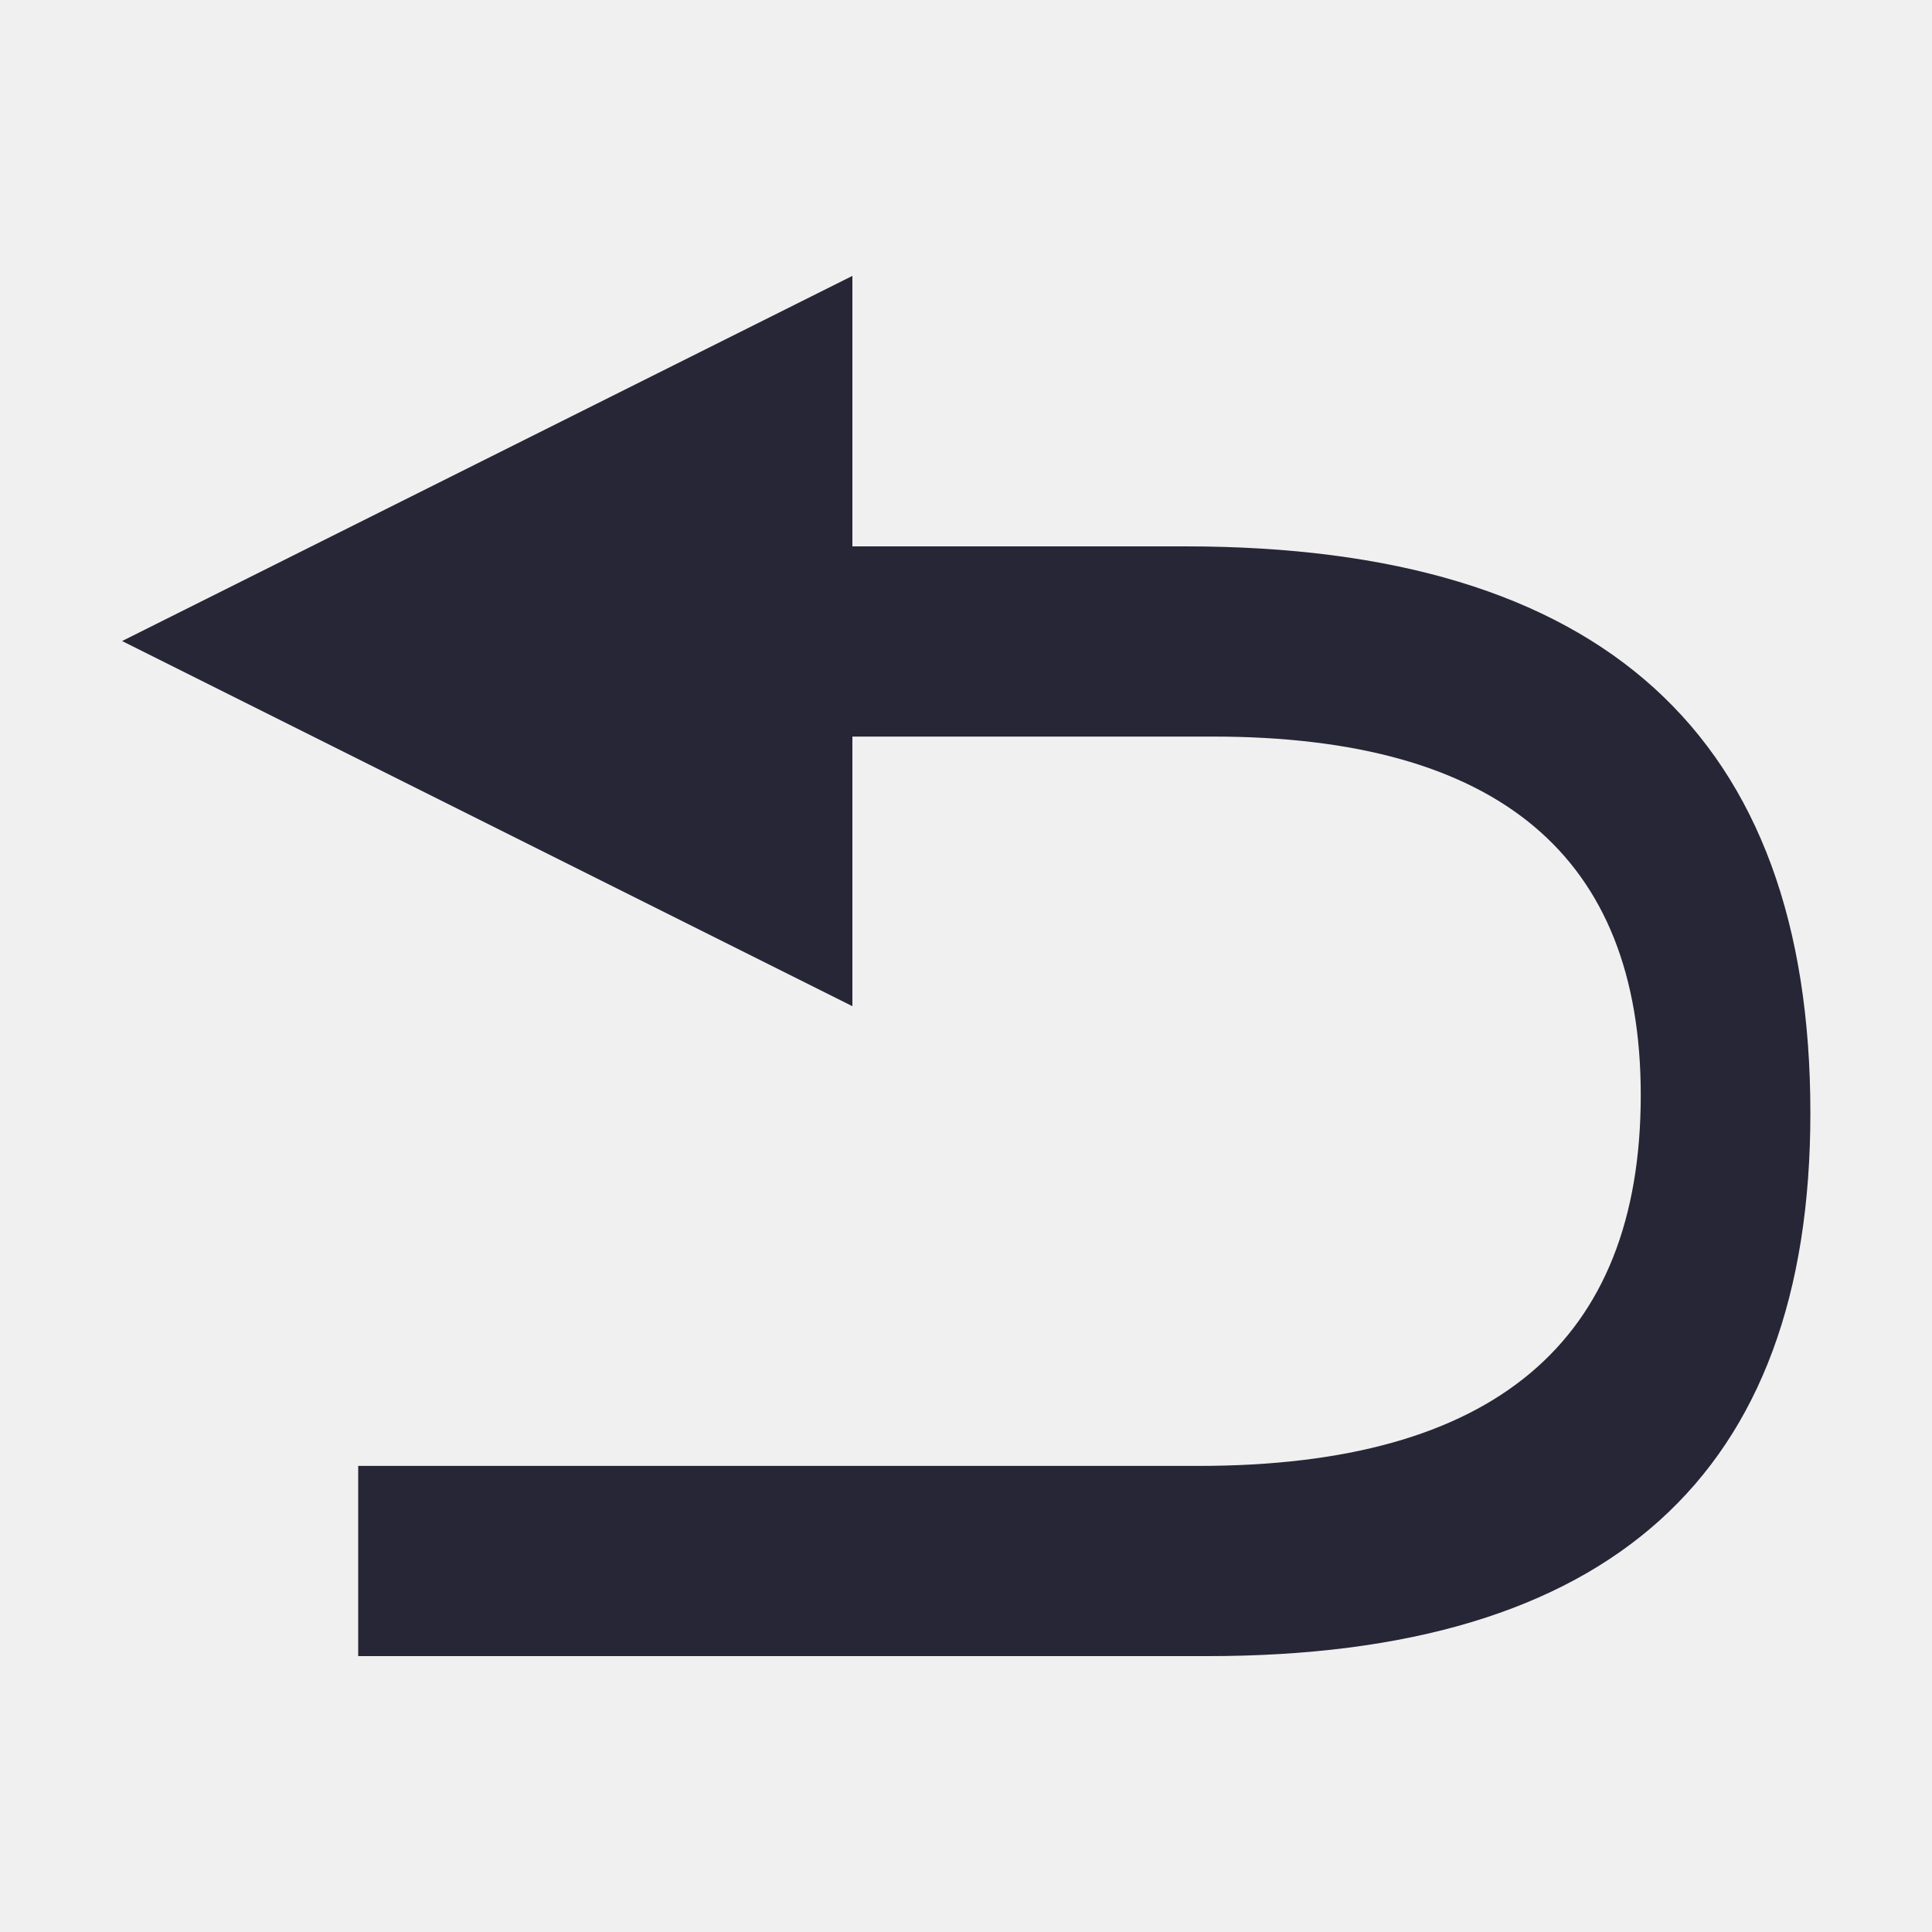
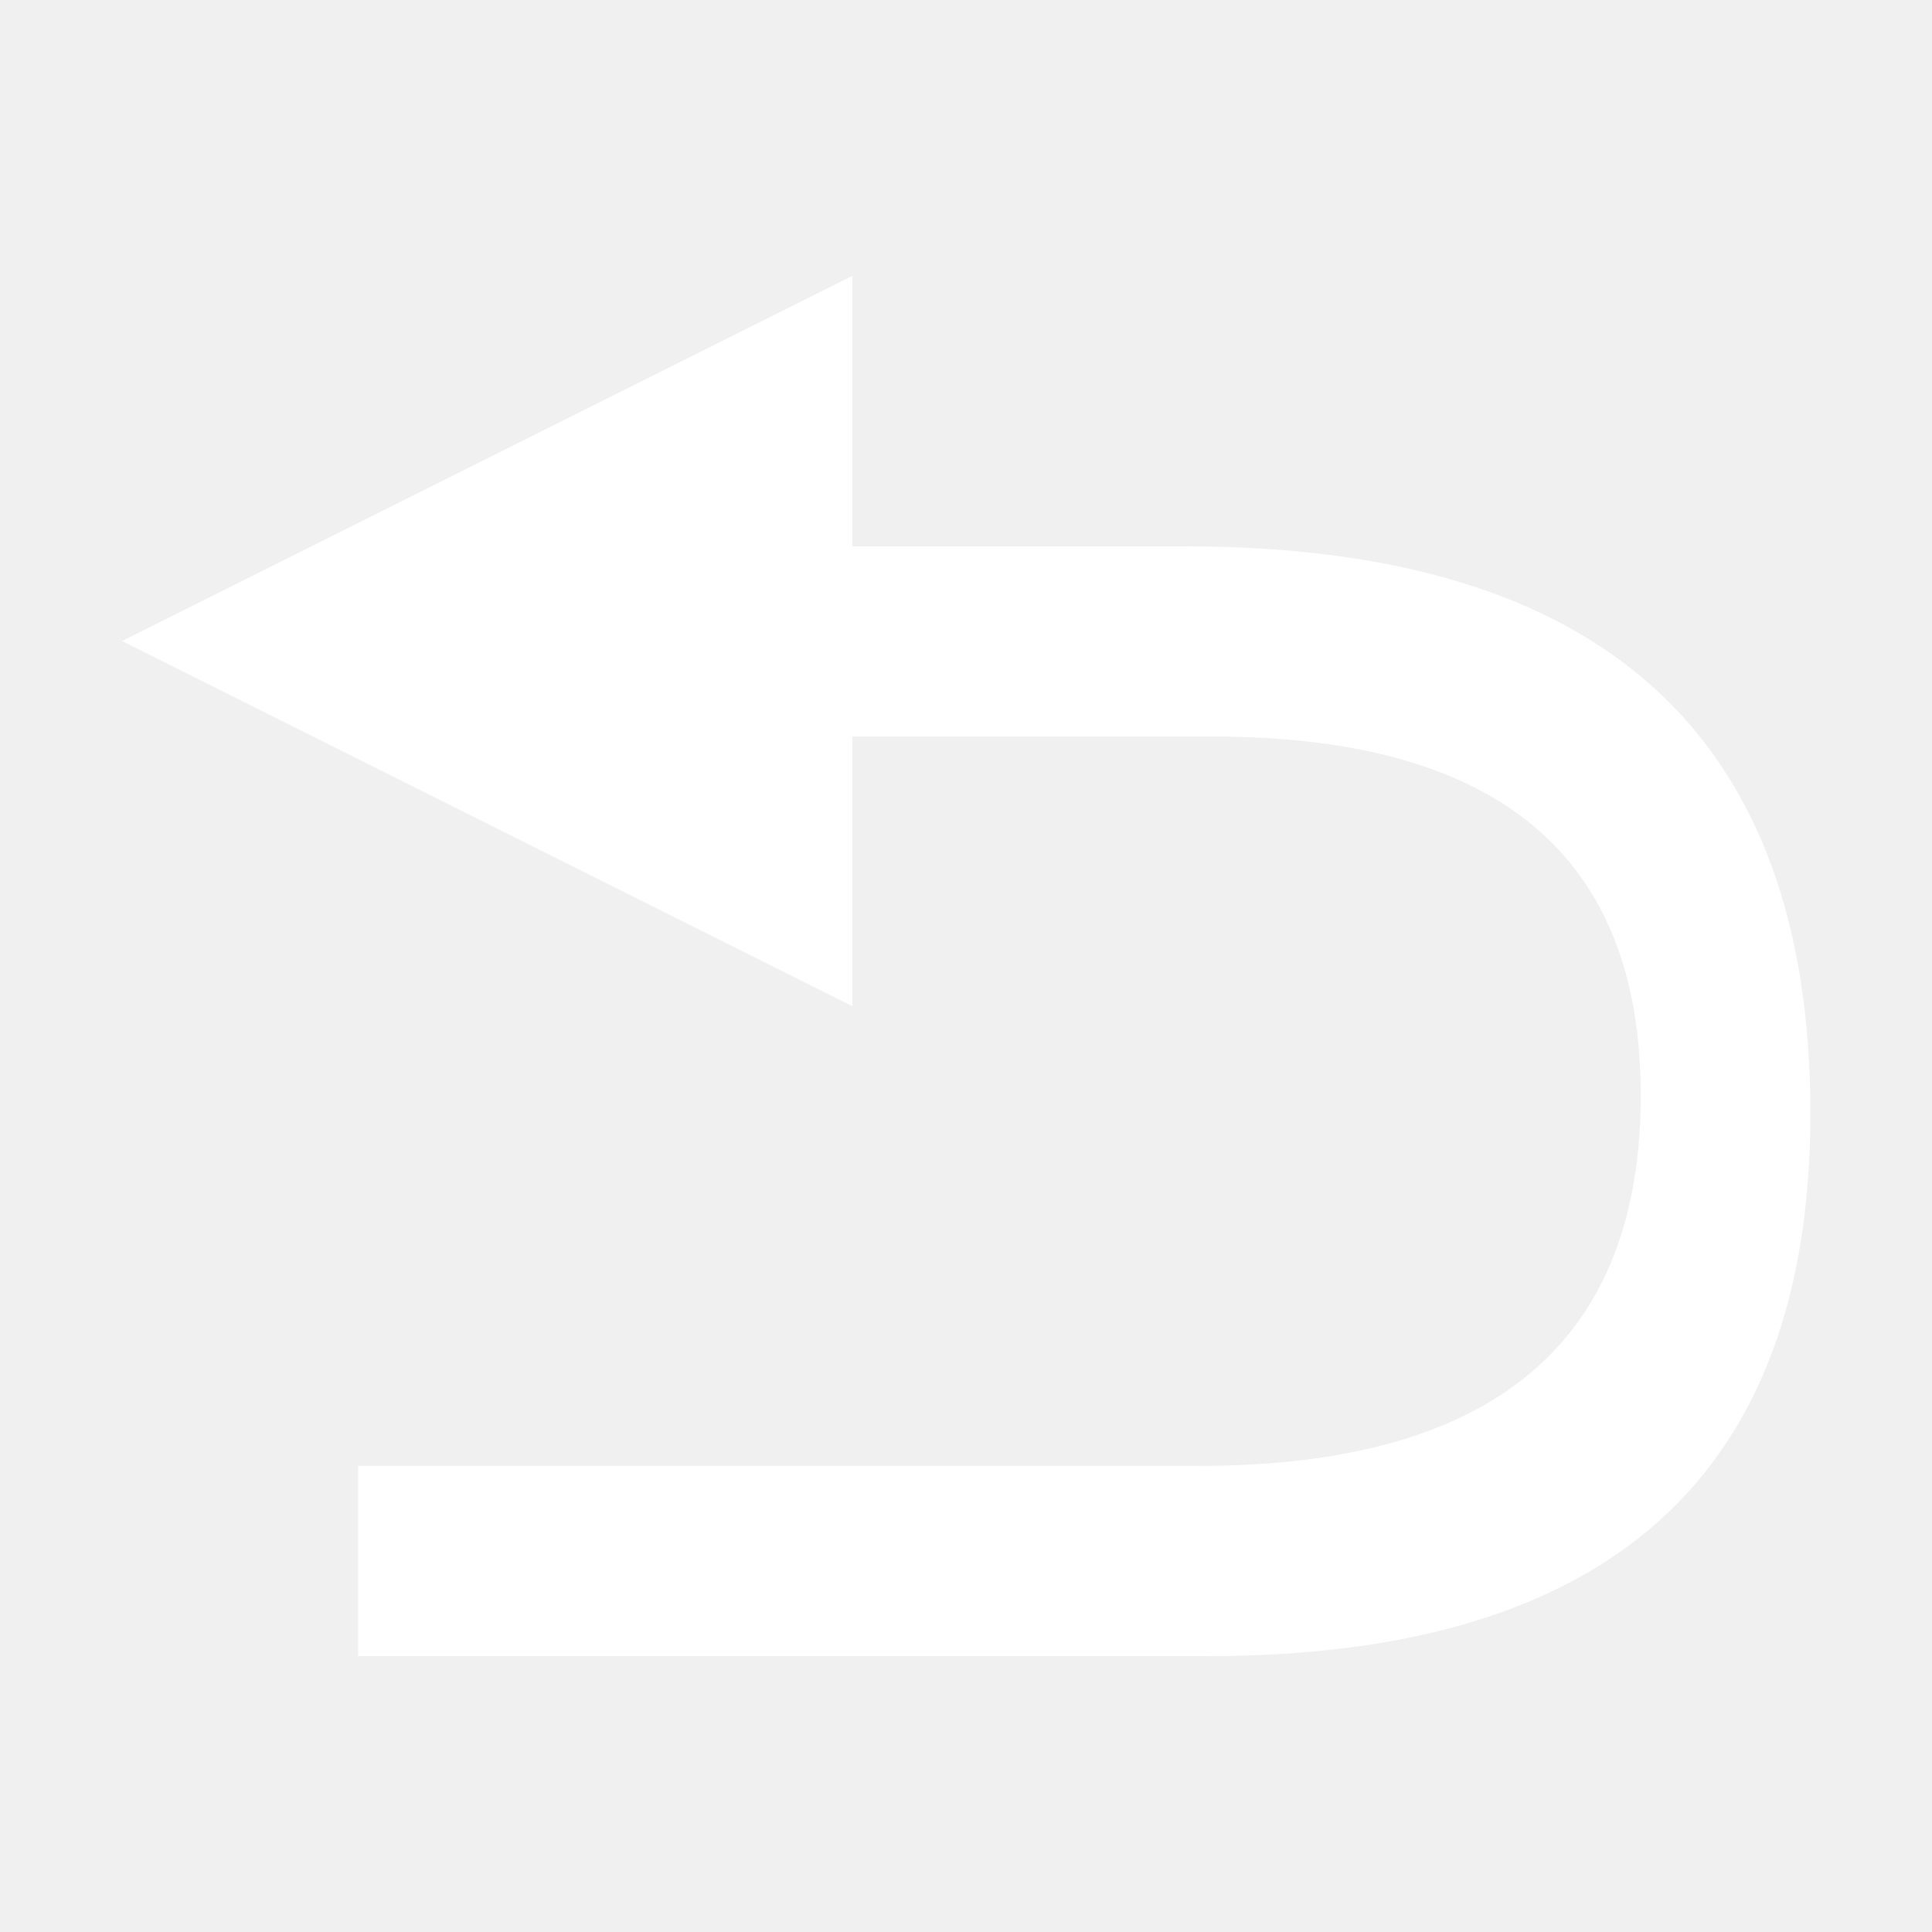
<svg xmlns="http://www.w3.org/2000/svg" id="图层_1" data-name="图层 1" fill="#ffffff" viewBox="0 0 200 200">
  <defs>
-     <style>.cls-1{fill:#272636;}</style>
+     <style>.cls-1{fill:#ffffff;}</style>
  </defs>
  <path class="cls-1" d="M122.69,56.56H88.24v-28l-75.6,37.8,75.6,37.8V76.25h37.31q44.3,0,44.3,37.11,0,38.39-45.77,38.39h-87v19.69H125q62.41,0,62.41-56.21,0-58.66-64.67-58.67Z" />
</svg>
